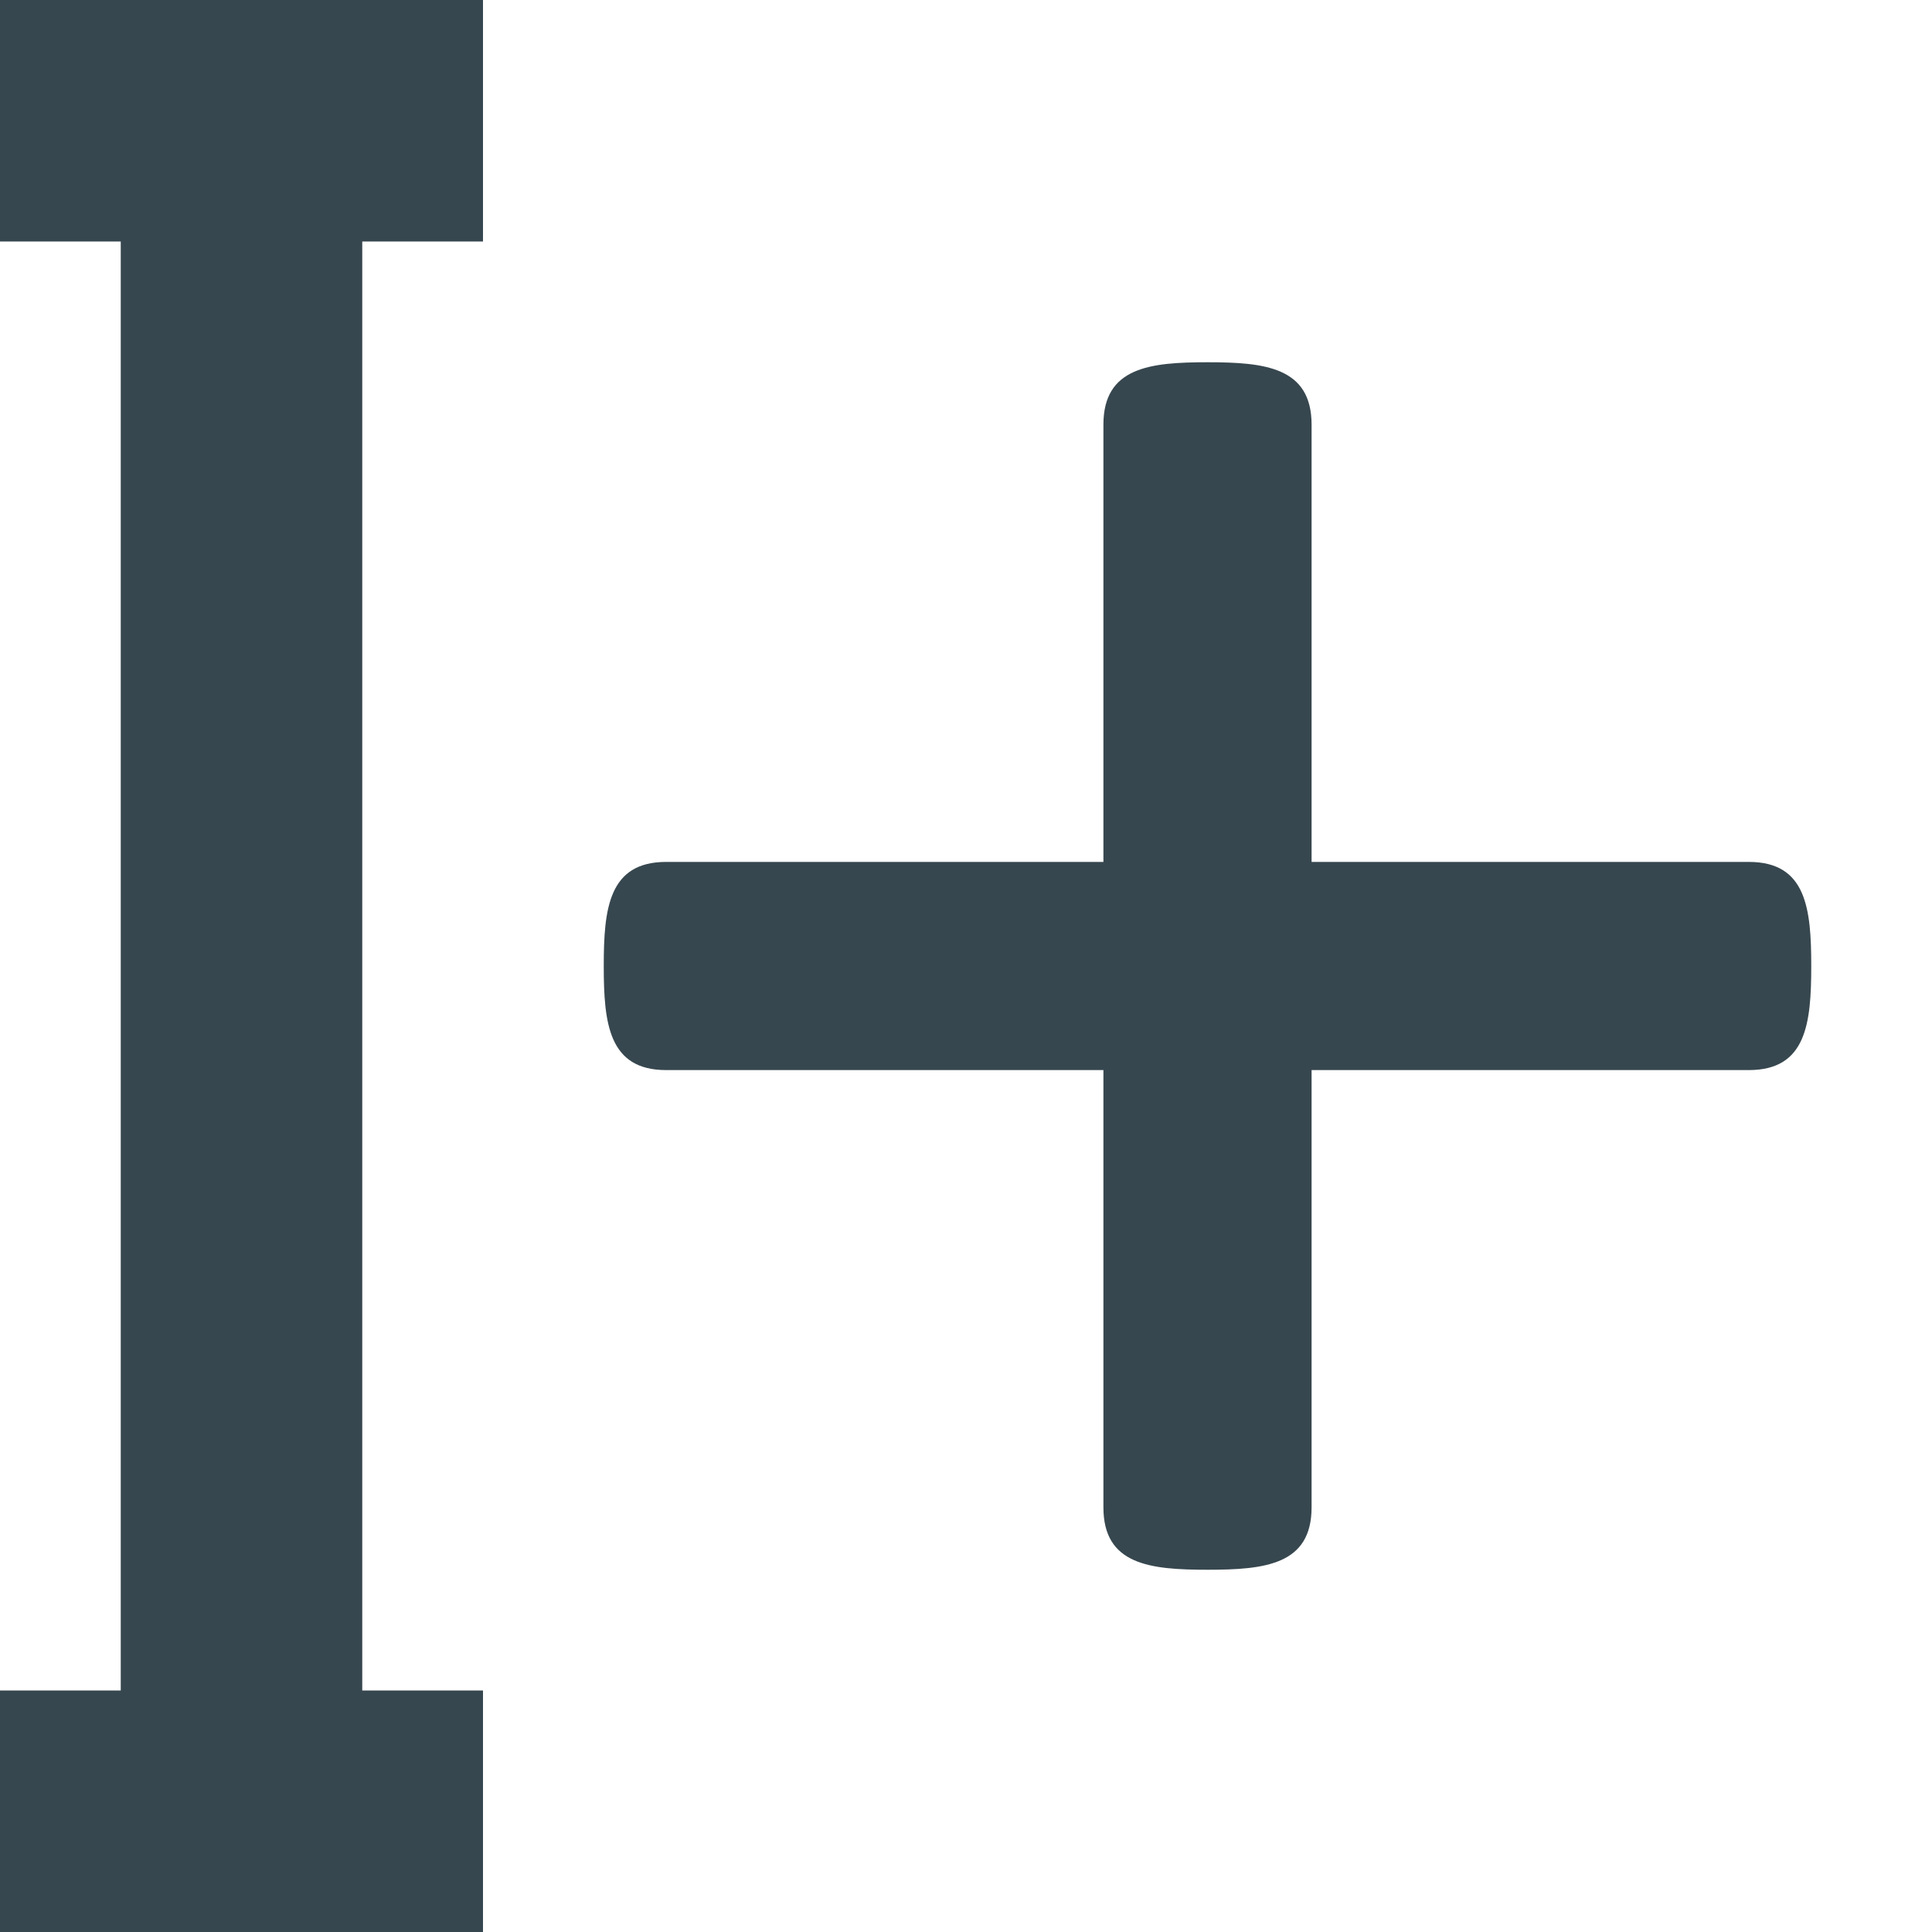
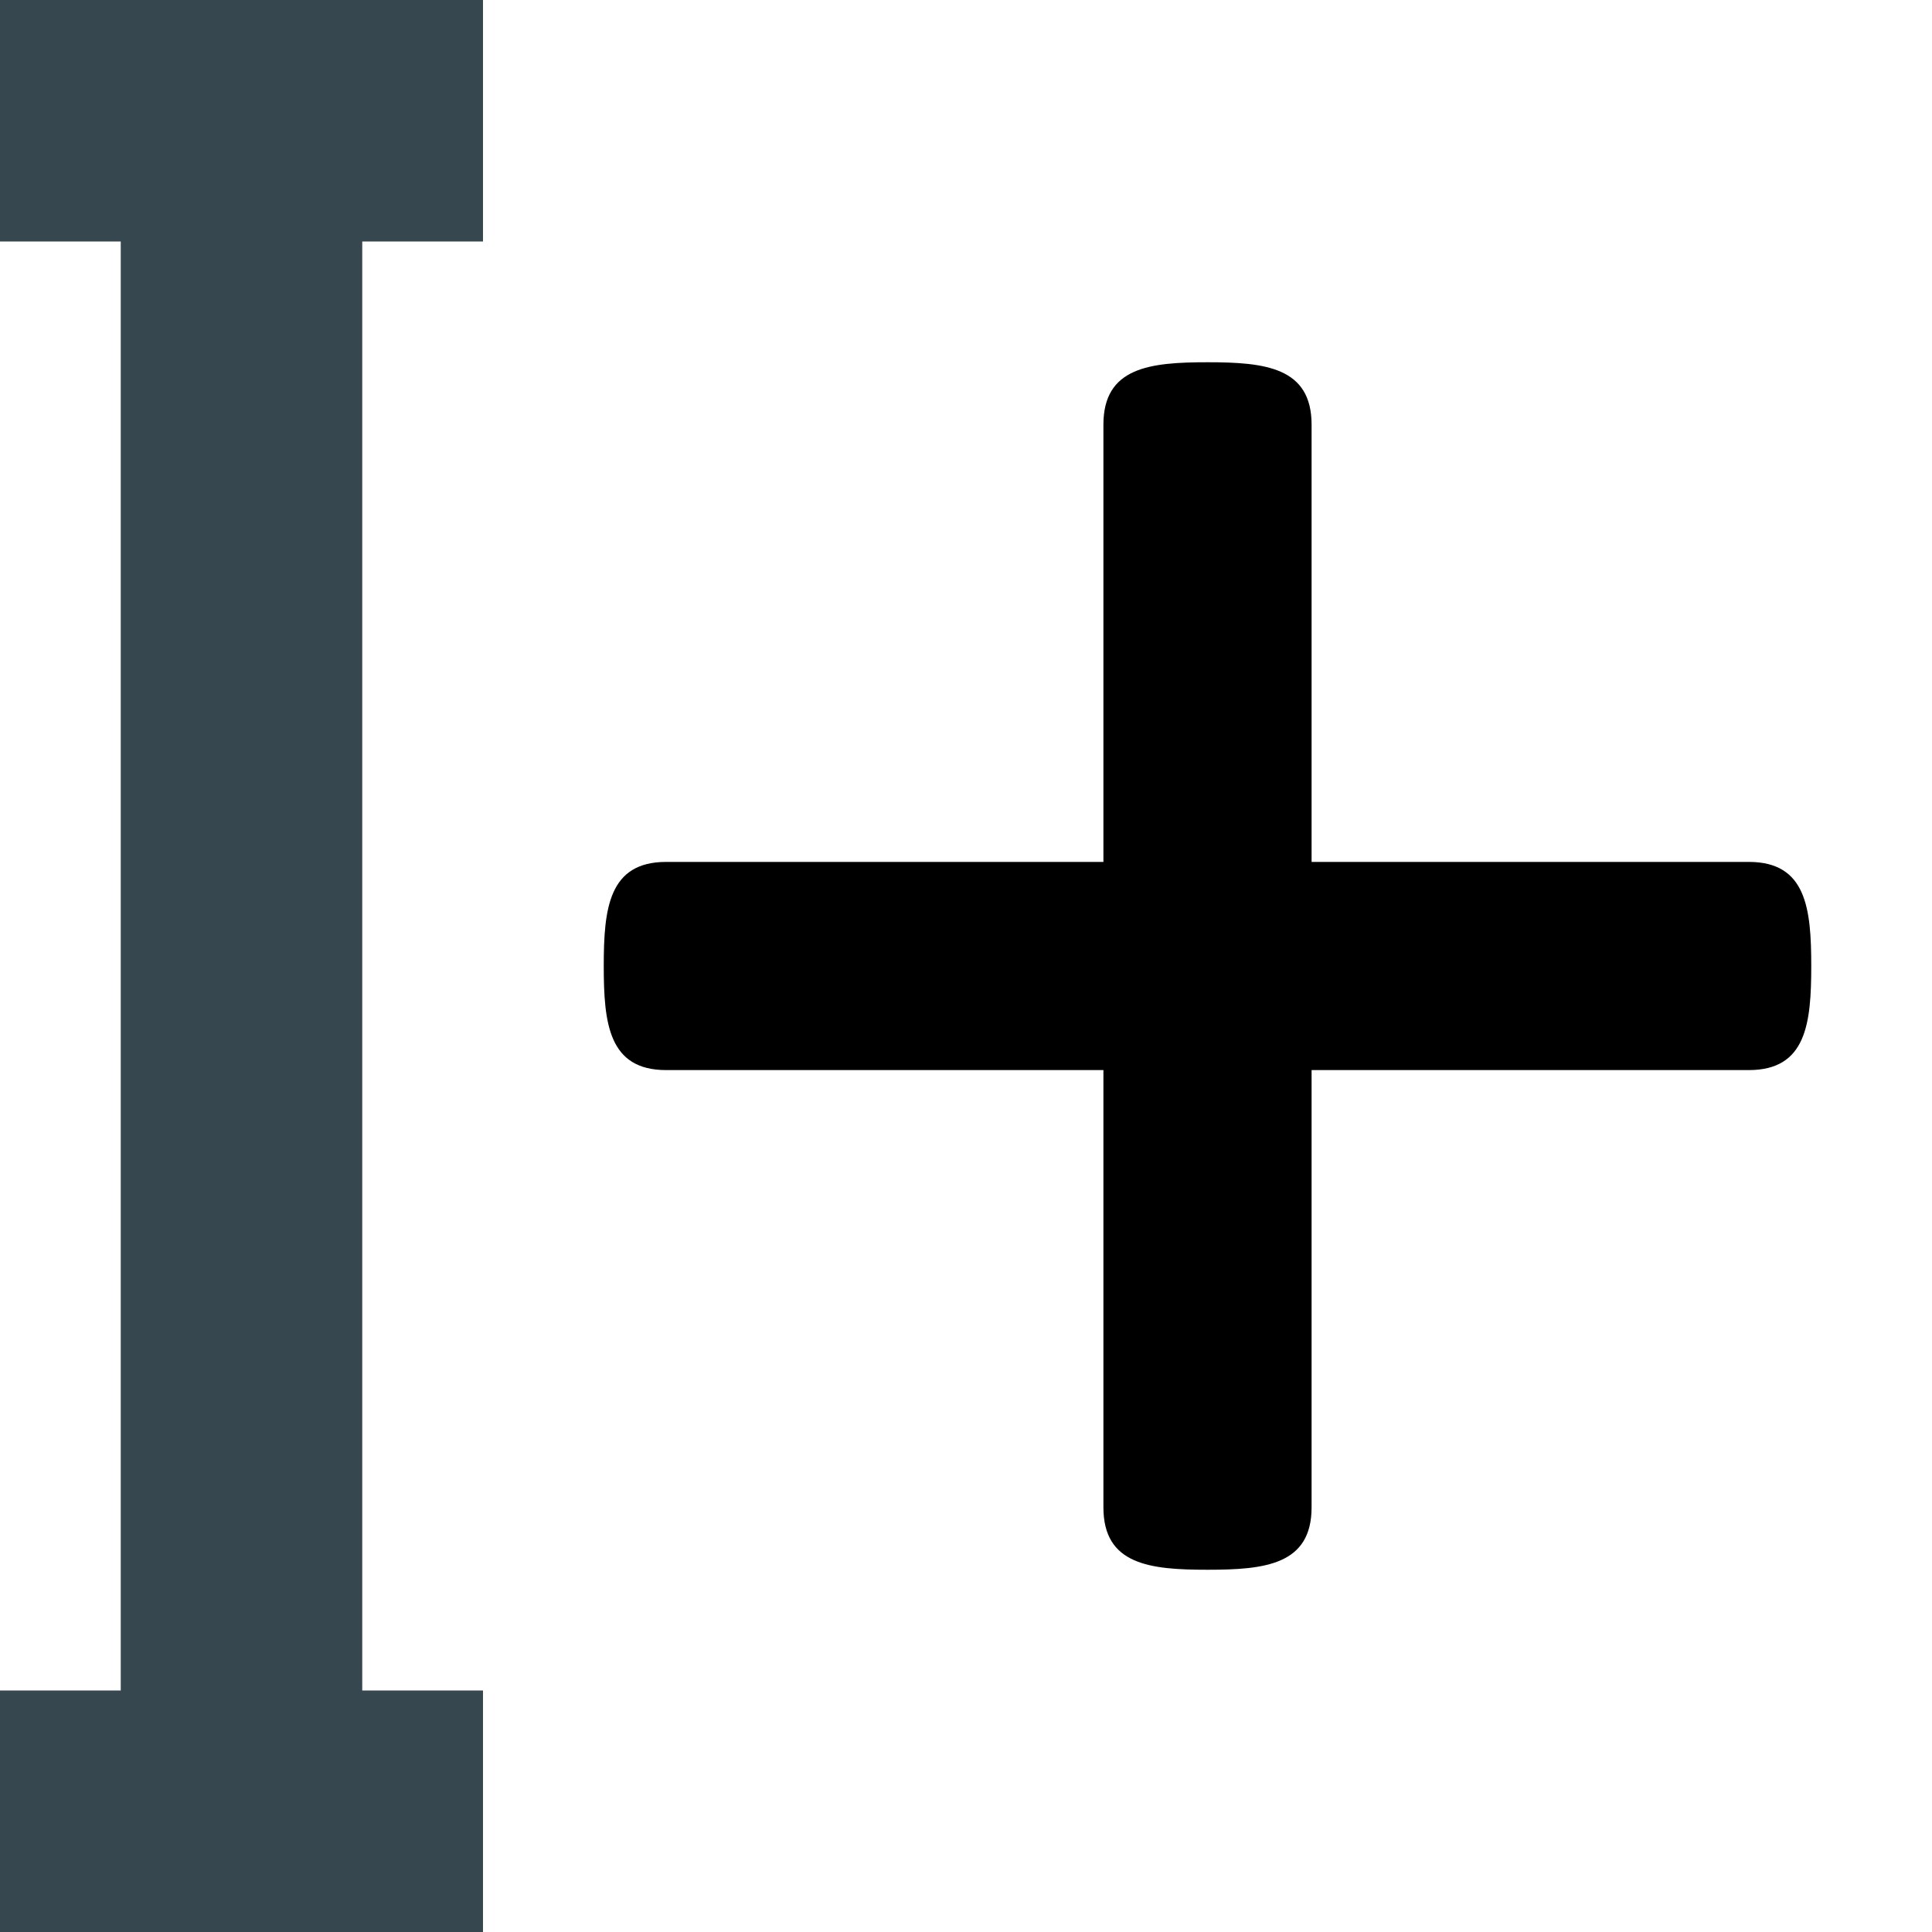
<svg xmlns="http://www.w3.org/2000/svg" width="16" height="16" viewBox="0 0 16 16">
  <g fill="none" fill-rule="evenodd">
-     <path fill="#37474F" fill-rule="nonzero" d="M14.483,7.138 L10.862,7.138 L10.862,3.517 C10.862,3.041 10.476,3 10,3 C9.524,3 9.138,3.041 9.138,3.517 L9.138,7.138 L5.517,7.138 C5.041,7.138 5,7.524 5,8 C5,8.476 5.041,8.862 5.517,8.862 L9.138,8.862 L9.138,12.483 C9.138,12.959 9.524,13 10,13 C10.476,13 10.862,12.959 10.862,12.483 L10.862,8.862 L14.483,8.862 C14.959,8.862 15,8.476 15,8 C15,7.524 14.959,7.138 14.483,7.138 Z" />
+     <path fill="currentColor" fill-rule="nonzero" d="M14.483,7.138 L10.862,7.138 L10.862,3.517 C10.862,3.041 10.476,3 10,3 C9.524,3 9.138,3.041 9.138,3.517 L9.138,7.138 L5.517,7.138 C5.041,7.138 5,7.524 5,8 C5,8.476 5.041,8.862 5.517,8.862 L9.138,8.862 L9.138,12.483 C9.138,12.959 9.524,13 10,13 C10.476,13 10.862,12.959 10.862,12.483 L10.862,8.862 L14.483,8.862 C14.959,8.862 15,8.476 15,8 C15,7.524 14.959,7.138 14.483,7.138 Z" />
    <path fill="#37474F" fill-rule="nonzero" d="M10,10 L8,10 L8,9 L-4,9 L-4,7 L8,7 L8,6 L10,6 L10,10 Z M-6,6 L-4,6 L-4,10 L-6,10 L-6,6 Z" transform="rotate(90 2 8)" />
  </g>
</svg>
